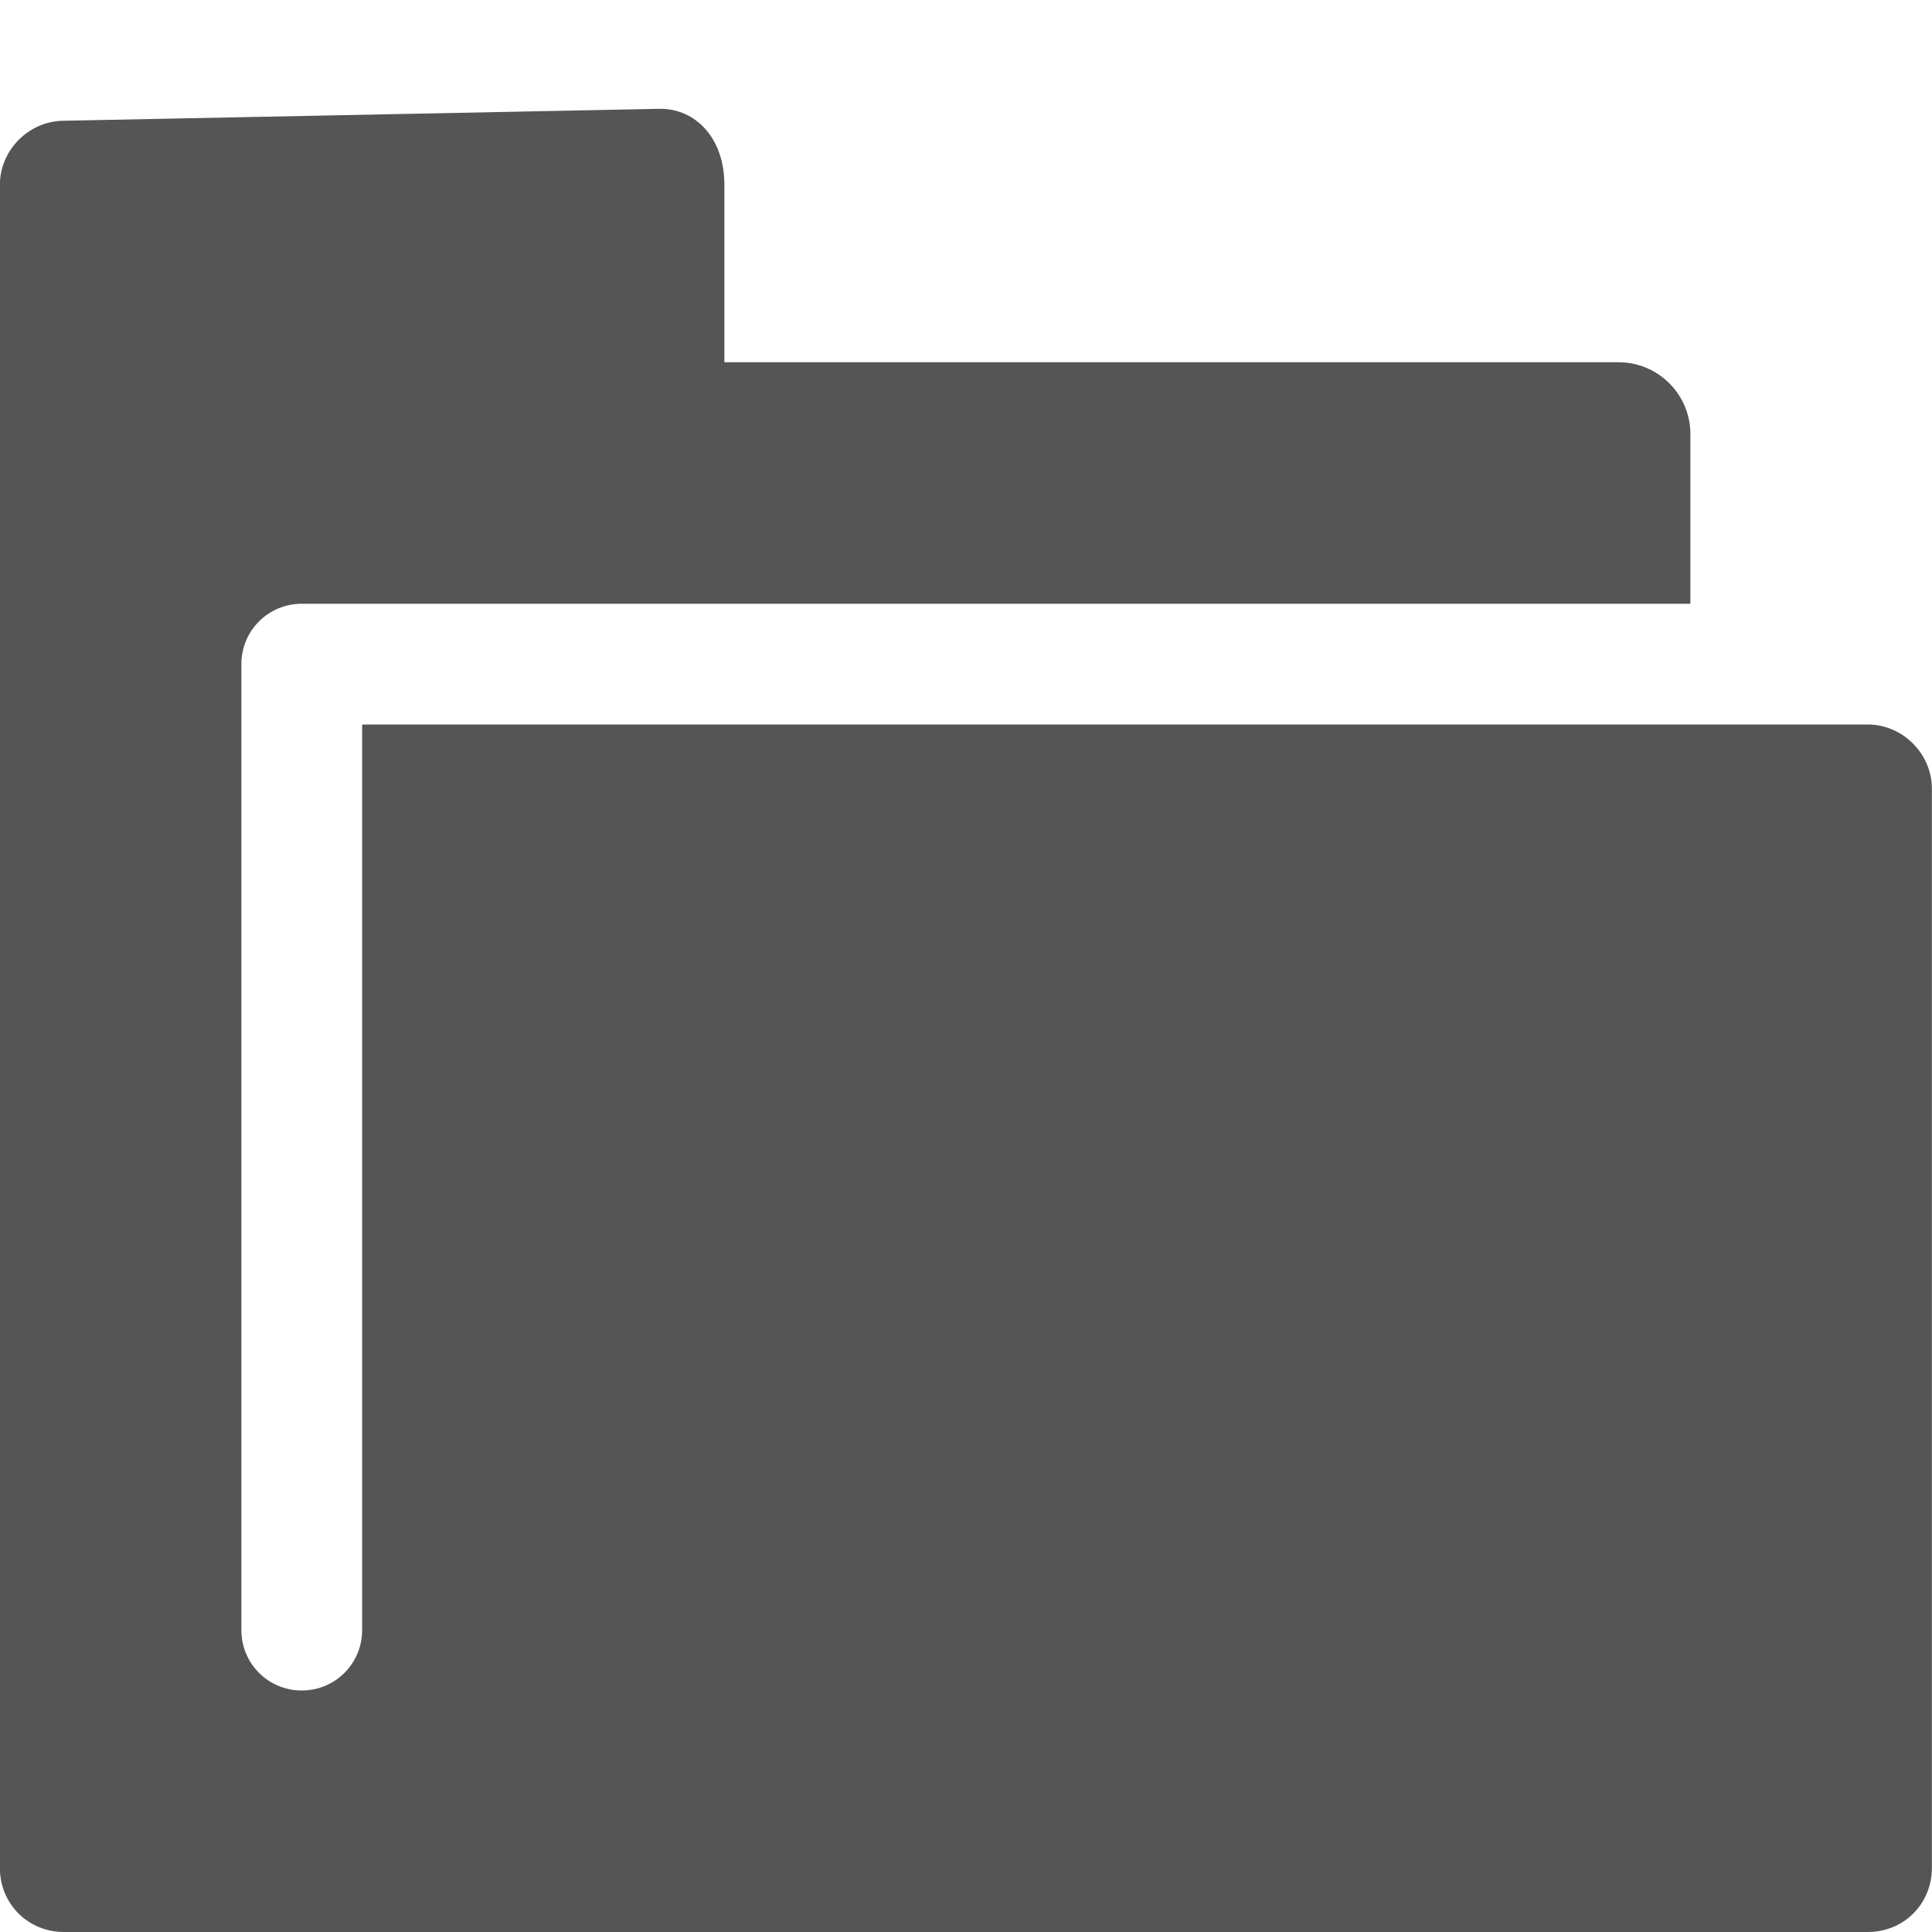
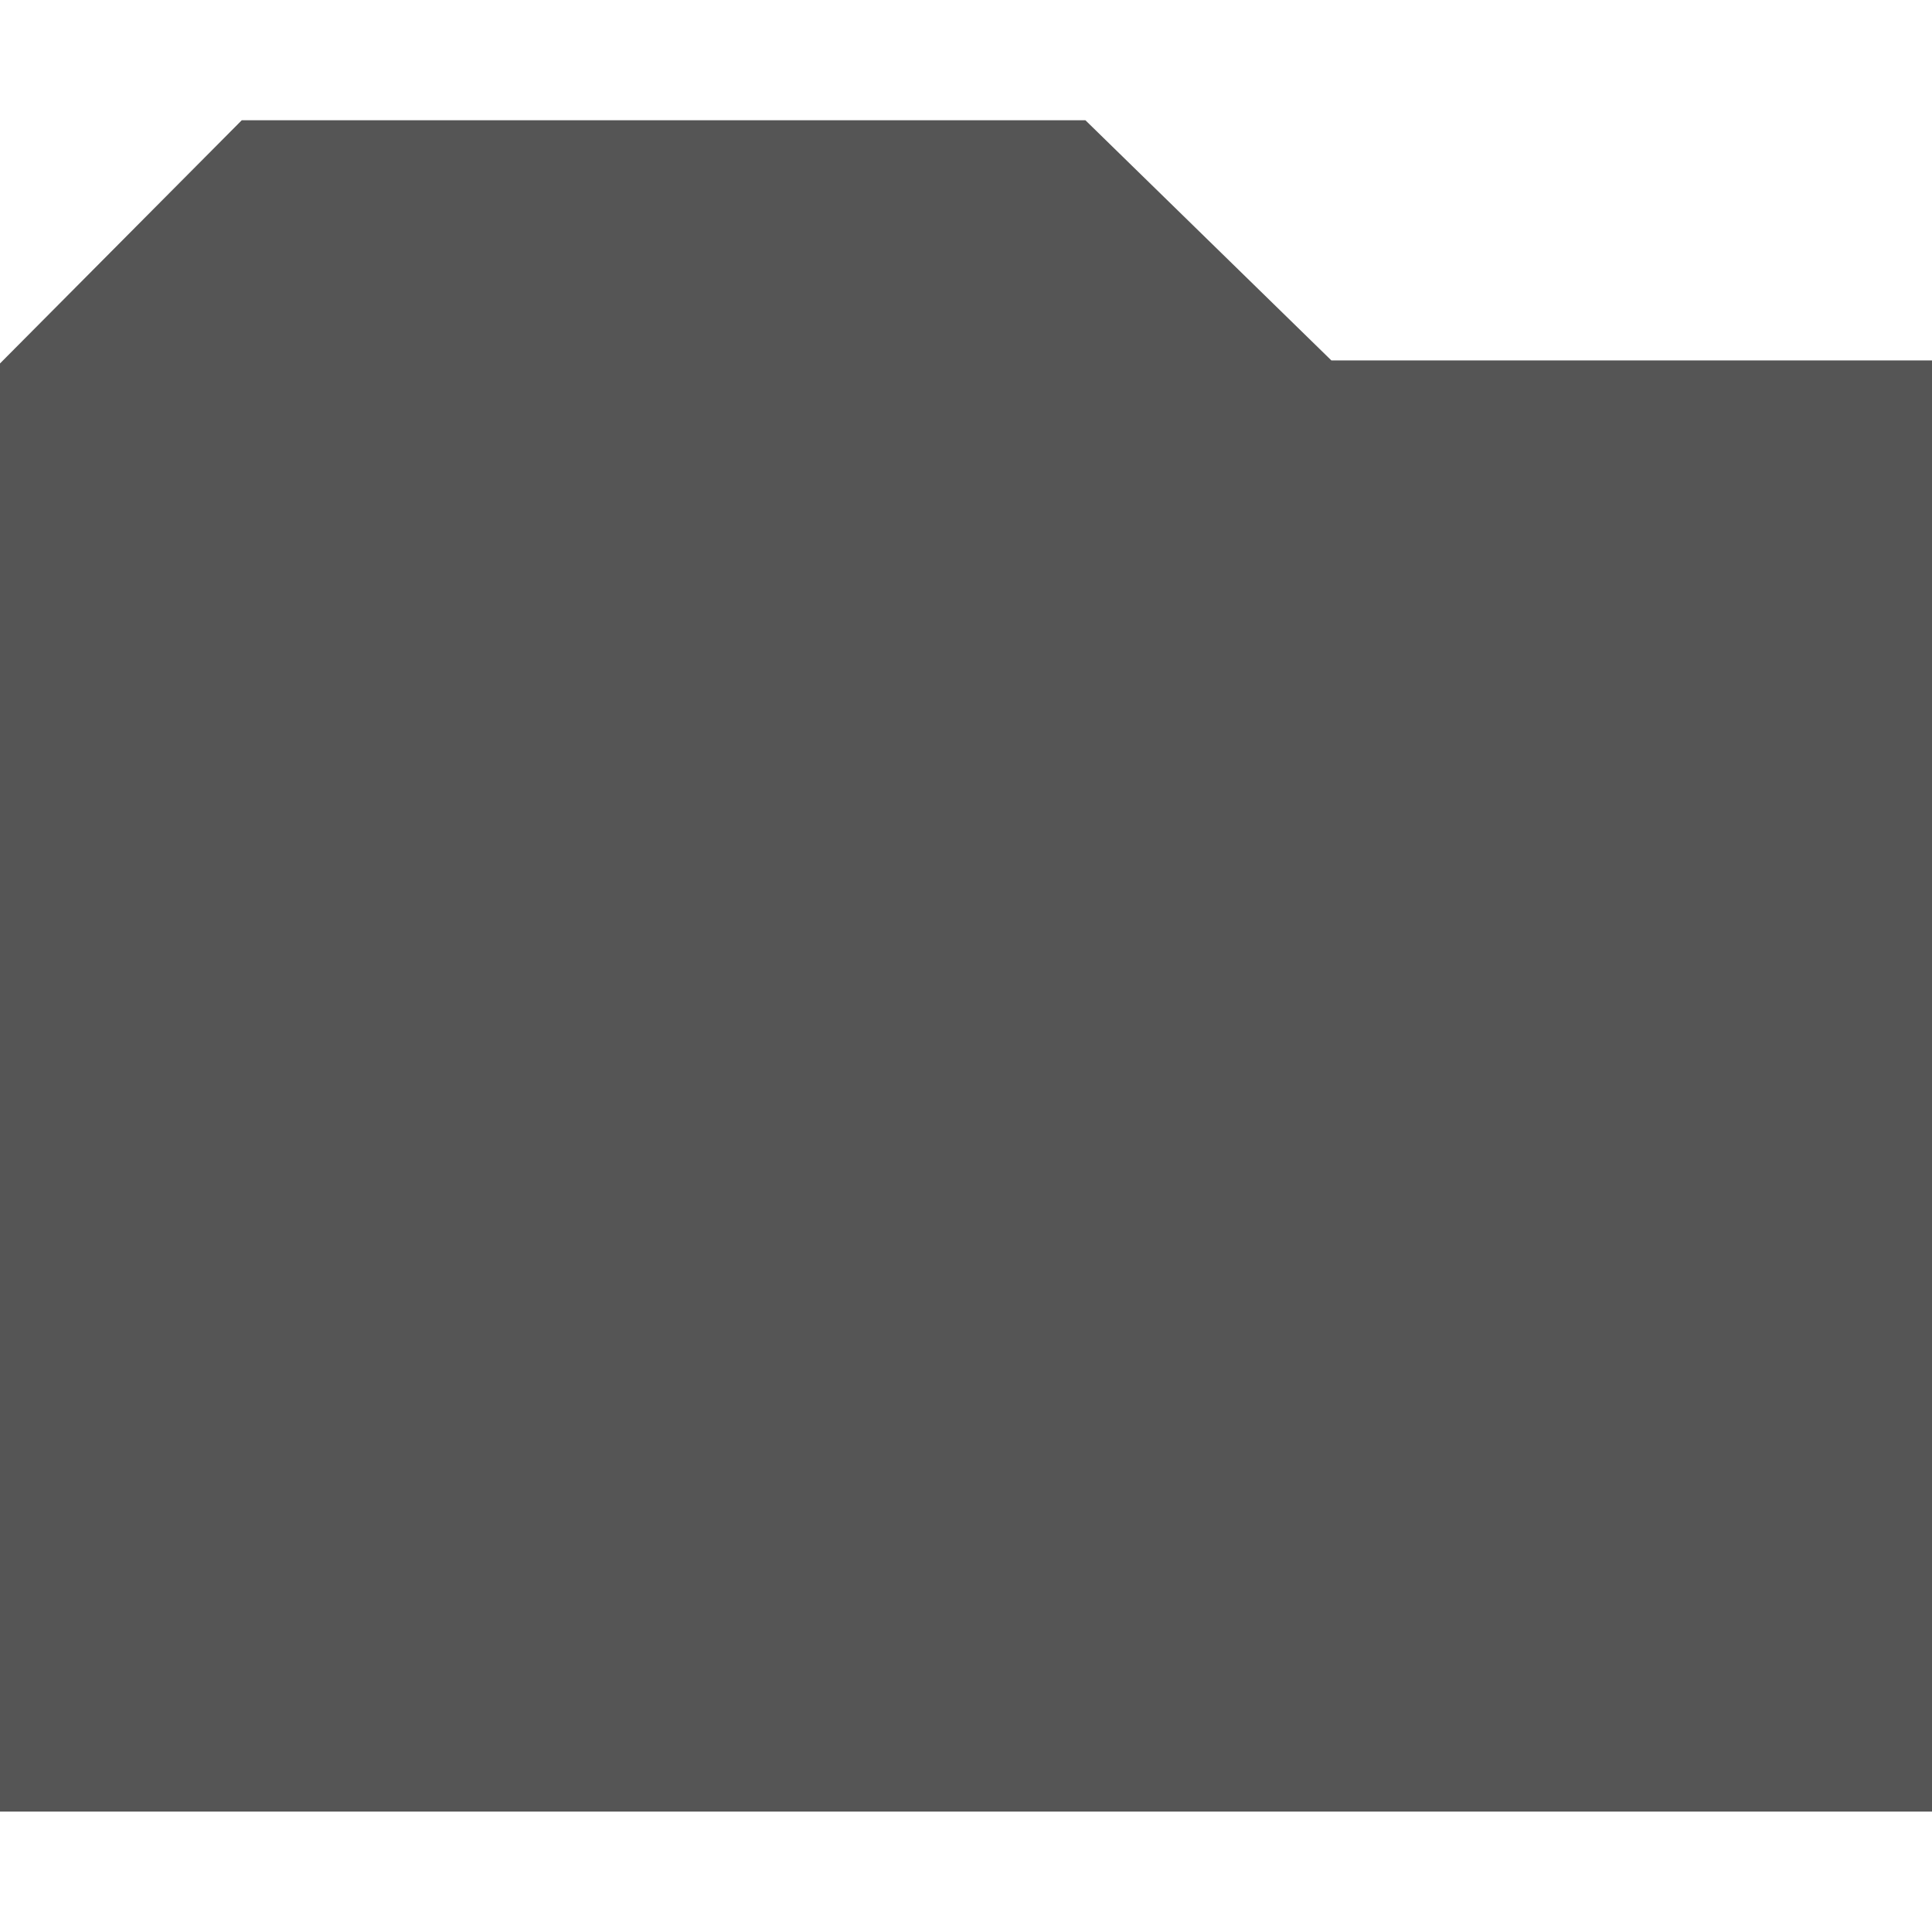
<svg xmlns="http://www.w3.org/2000/svg" id="svg7384" height="16" width="16" version="1.1">
-   <g id="layer13" transform="translate(-442,-176)">
-     <g id="g14154" transform="translate(234 -820)">
-       <path id="rect3845" style="fill:#555555" d="m208.53 997c-0.289 0-0.531 0.242-0.531 0.531v13.938c0 0.298 0.233 0.531 0.531 0.531h14.938c0.299 0 0.531-0.233 0.531-0.531v-8.938c0-0.289-0.242-0.531-0.531-0.531h-12.469v7.5c0 0.277-0.223 0.5-0.5 0.5s-0.5-0.223-0.5-0.5v-8c0-0.277 0.223-0.5 0.5-0.5h2.969 8.531v-1.406c0-0.327-0.267-0.594-0.594-0.594h-7.406v-1.469c0-0.39-0.24-0.63-0.53-0.63z" />
-     </g>
-   </g>
+   <defs id="defs10" />
+   <path style="fill:#555555" d="m 0,3.01 0,11.993 16.031,0 C 16.008,10.844 16.068,7.138 16.02,2.985 l -4.994,0 -2.037,-1.989 -6.987,0 z" id="rect3845" />
</svg>
